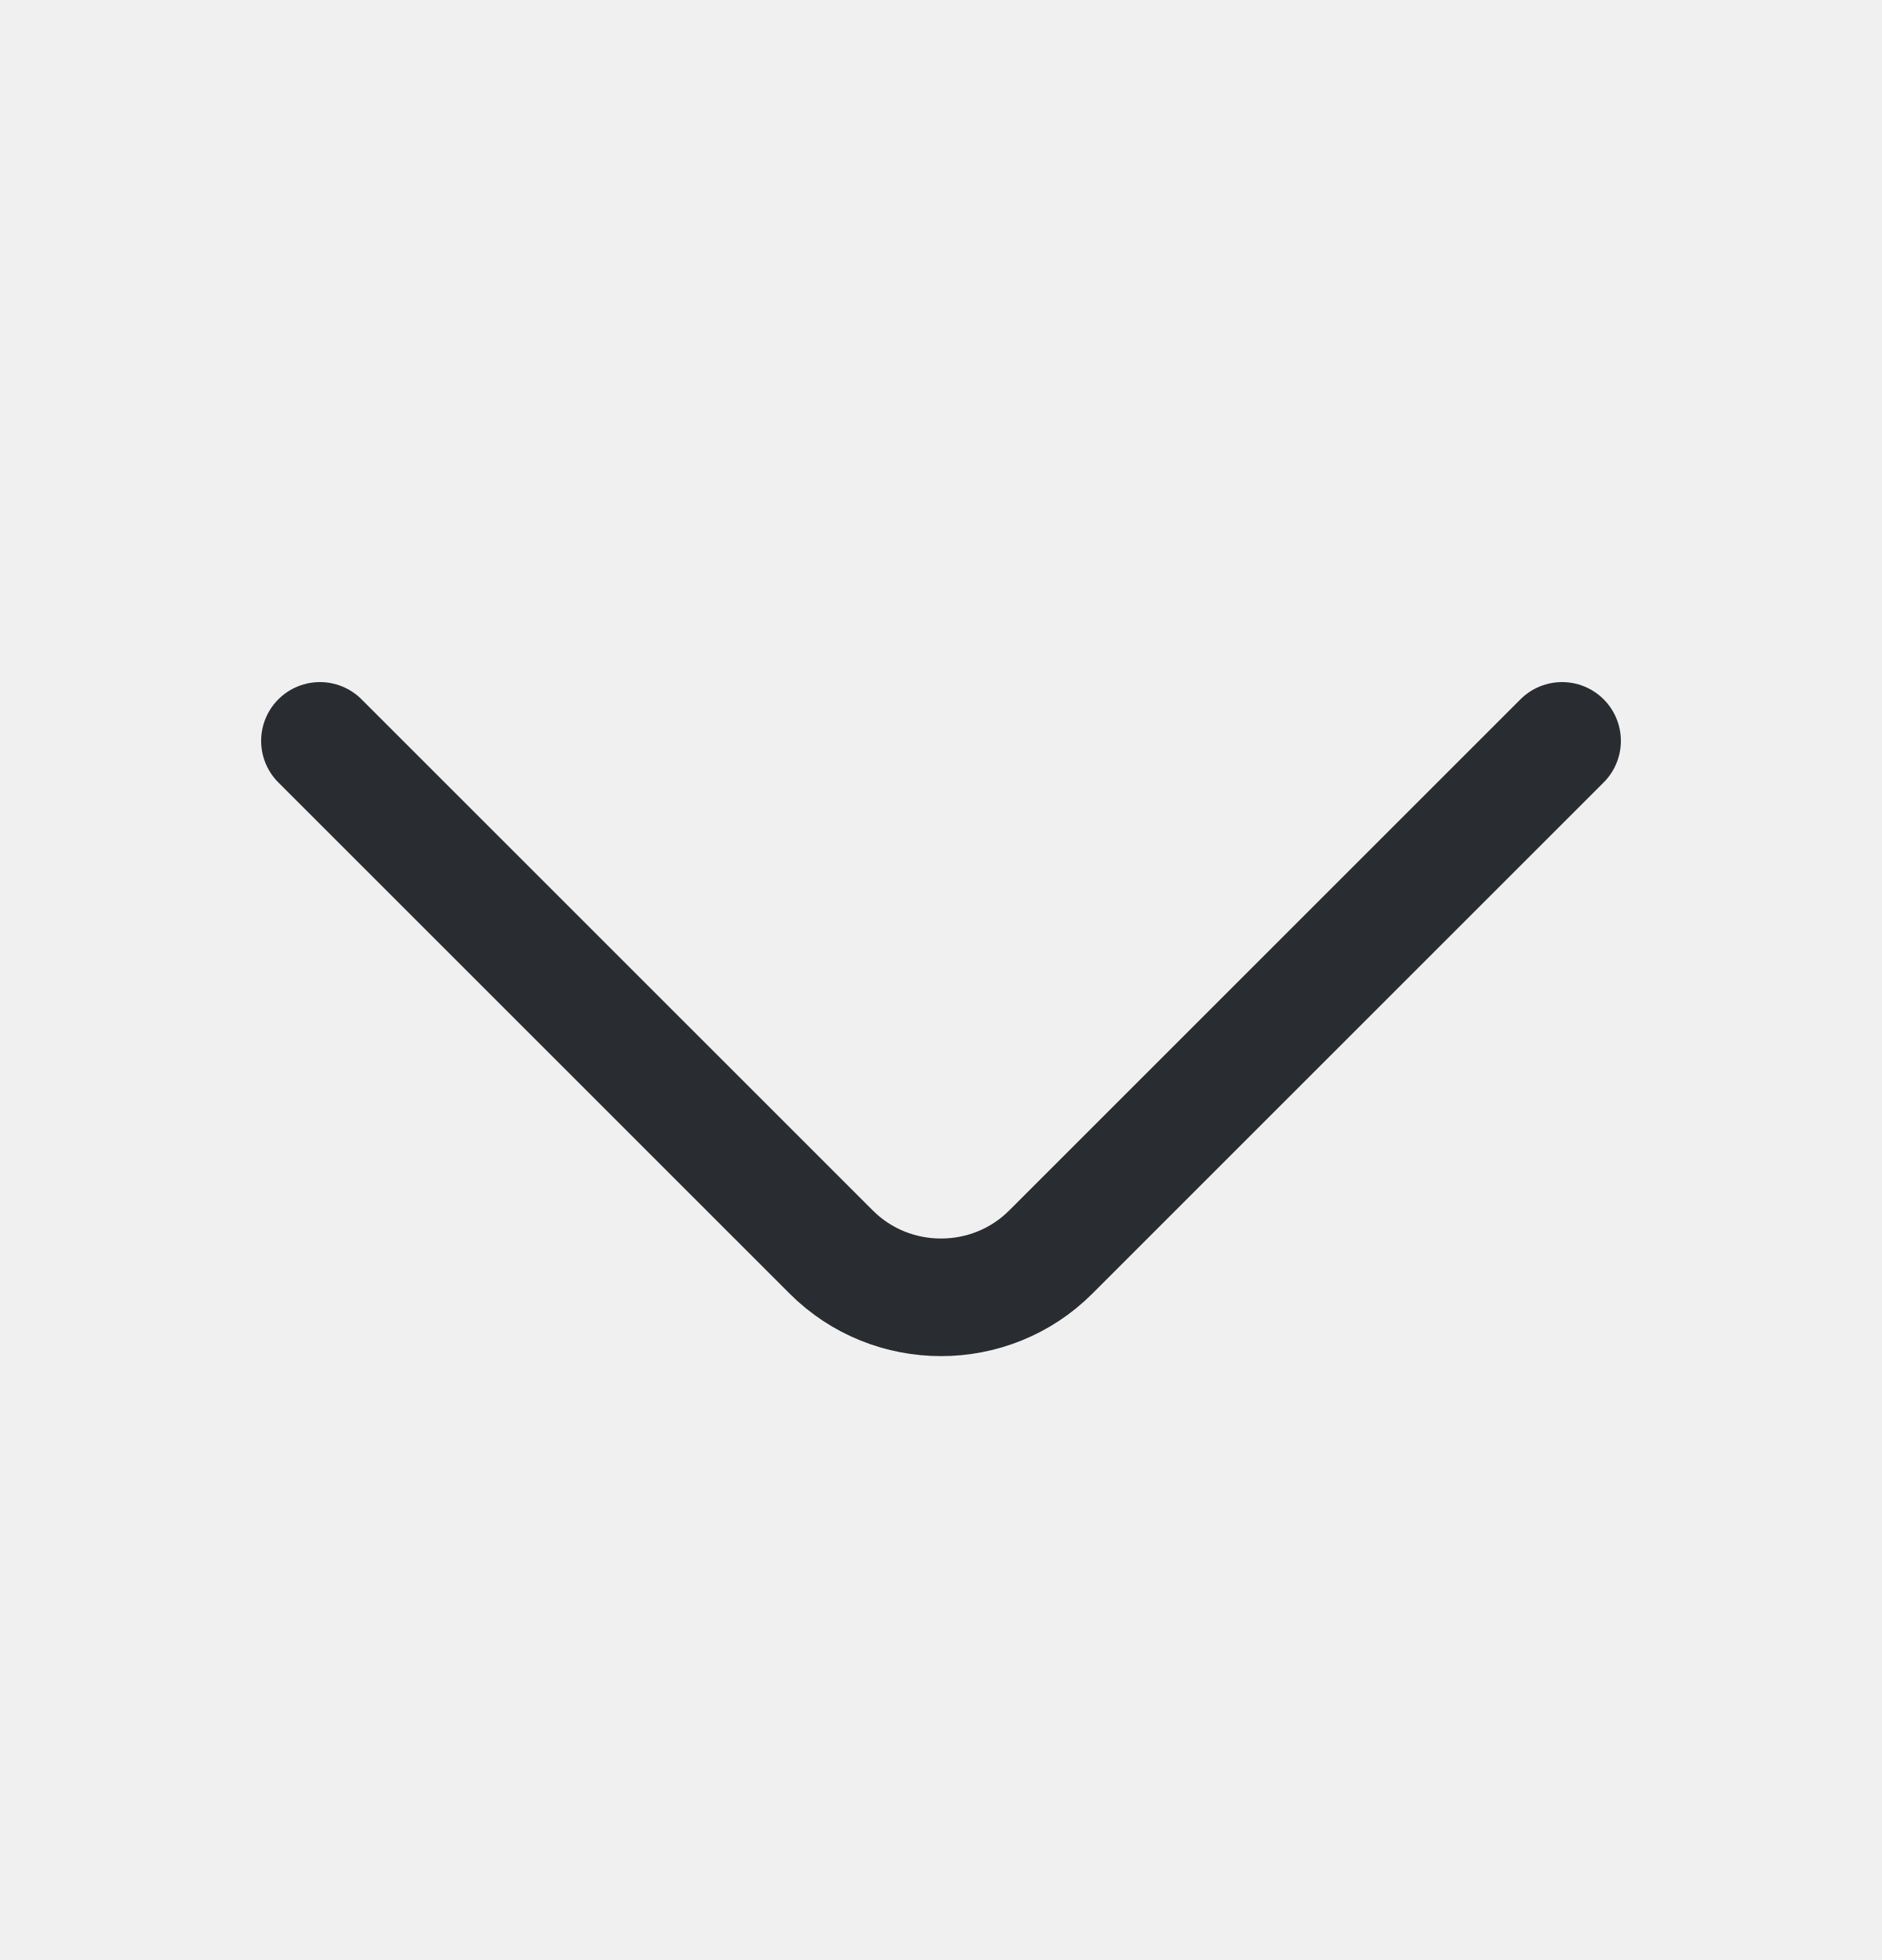
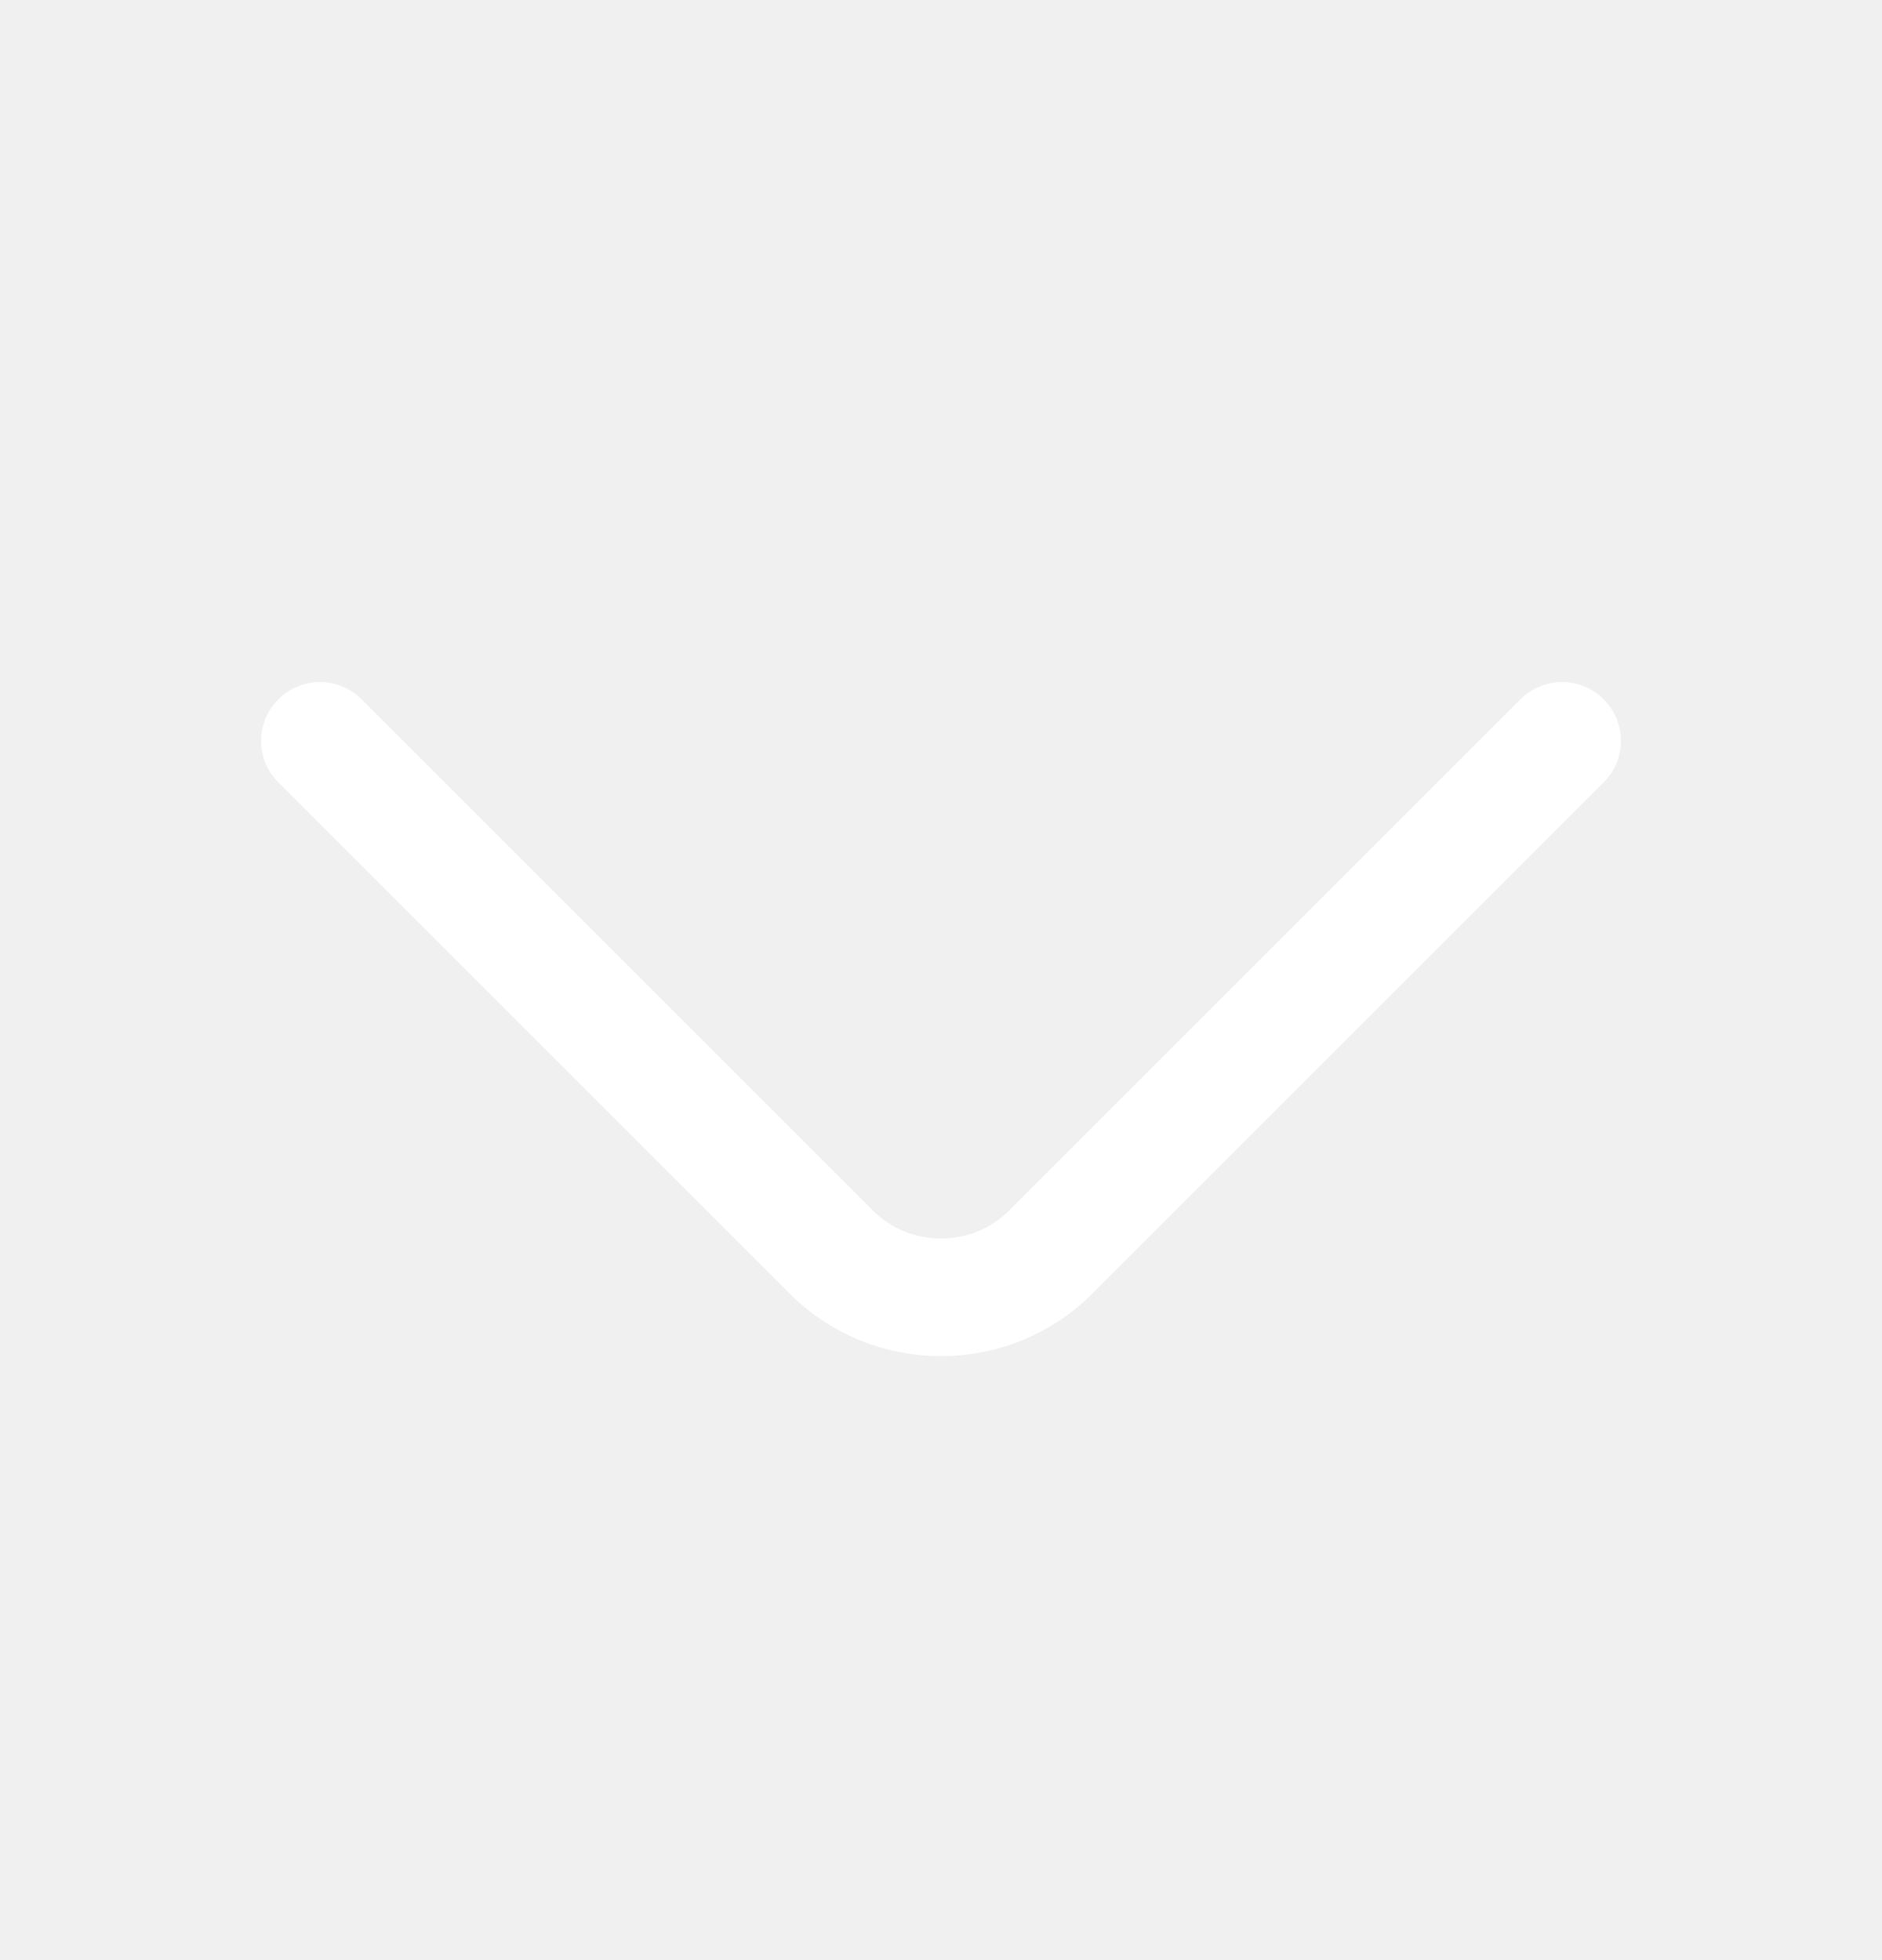
<svg xmlns="http://www.w3.org/2000/svg" width="24" height="25" viewBox="0 0 24 25" fill="none">
-   <path d="M19.92 9.45L13.4 15.97C12.63 16.74 11.37 16.74 10.6 15.97L4.08 9.45" stroke="#292D32" stroke-width="1.5" stroke-miterlimit="10" stroke-linecap="round" stroke-linejoin="round" />
+   <path d="M19.92 9.45L13.4 15.97C12.63 16.74 11.37 16.74 10.6 15.97L4.08 9.45" stroke="#ffffff" stroke-width="1.5" stroke-miterlimit="10" stroke-linecap="round" stroke-linejoin="round" />
</svg>
